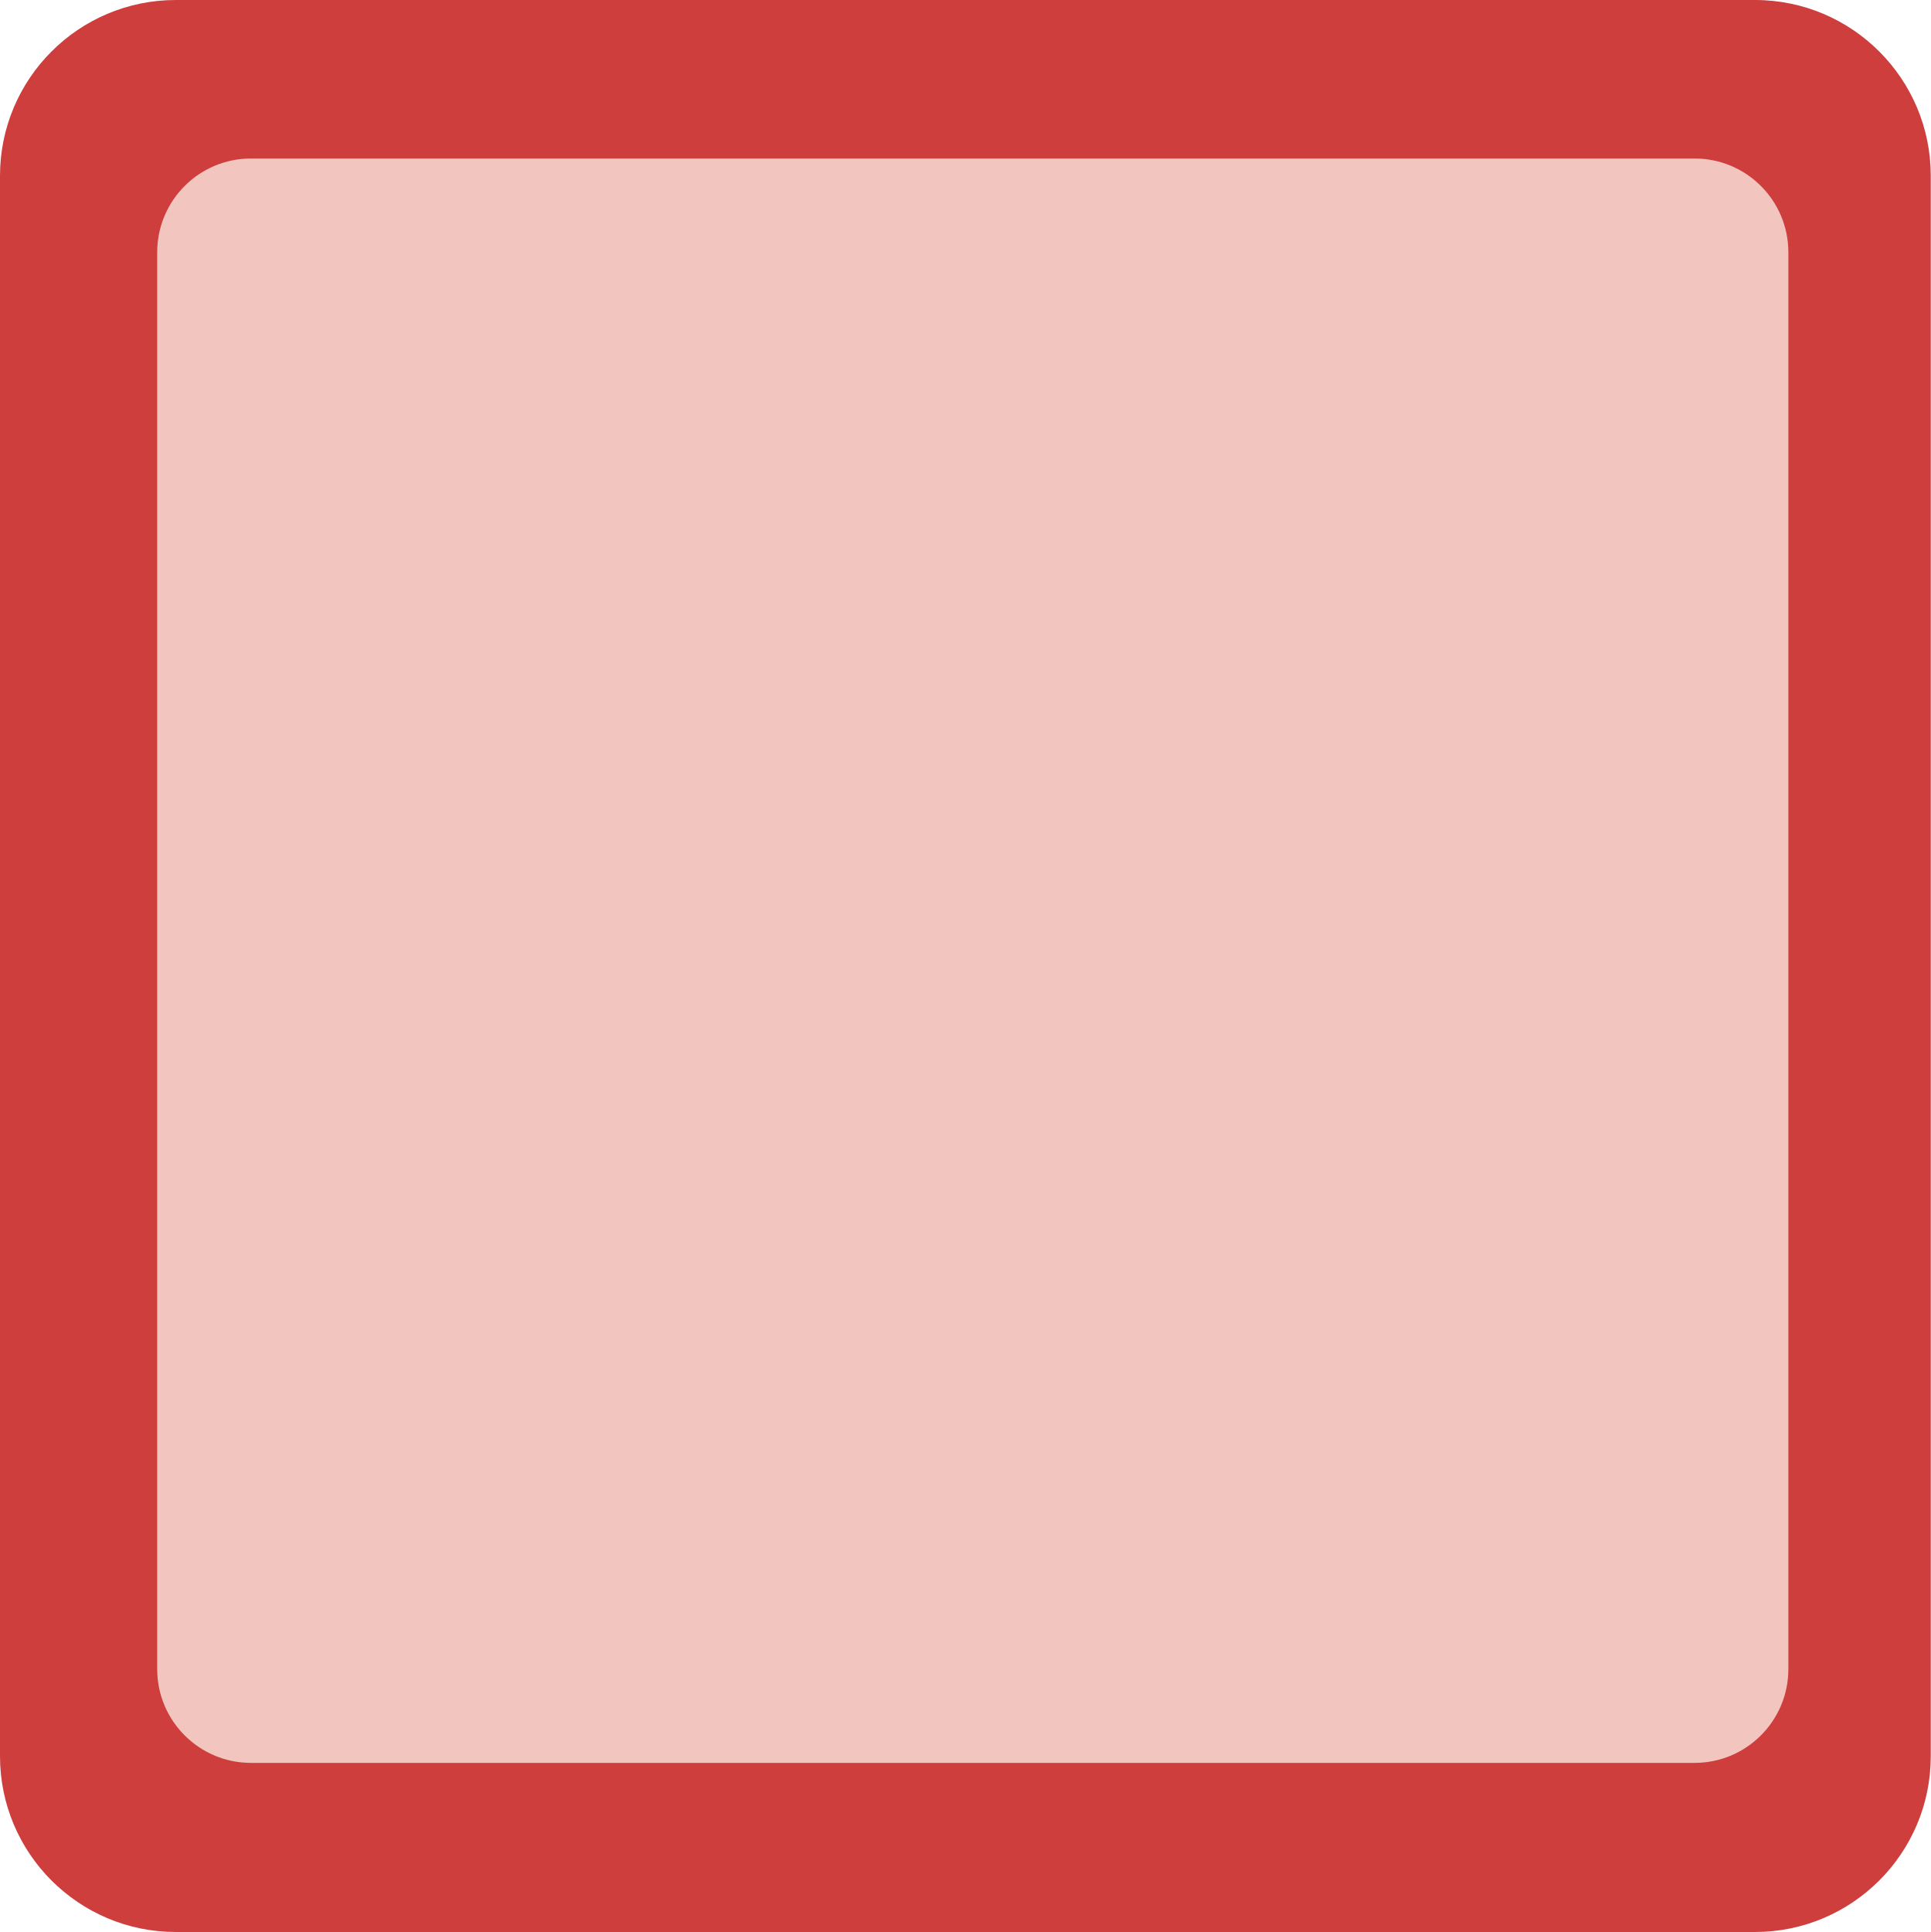
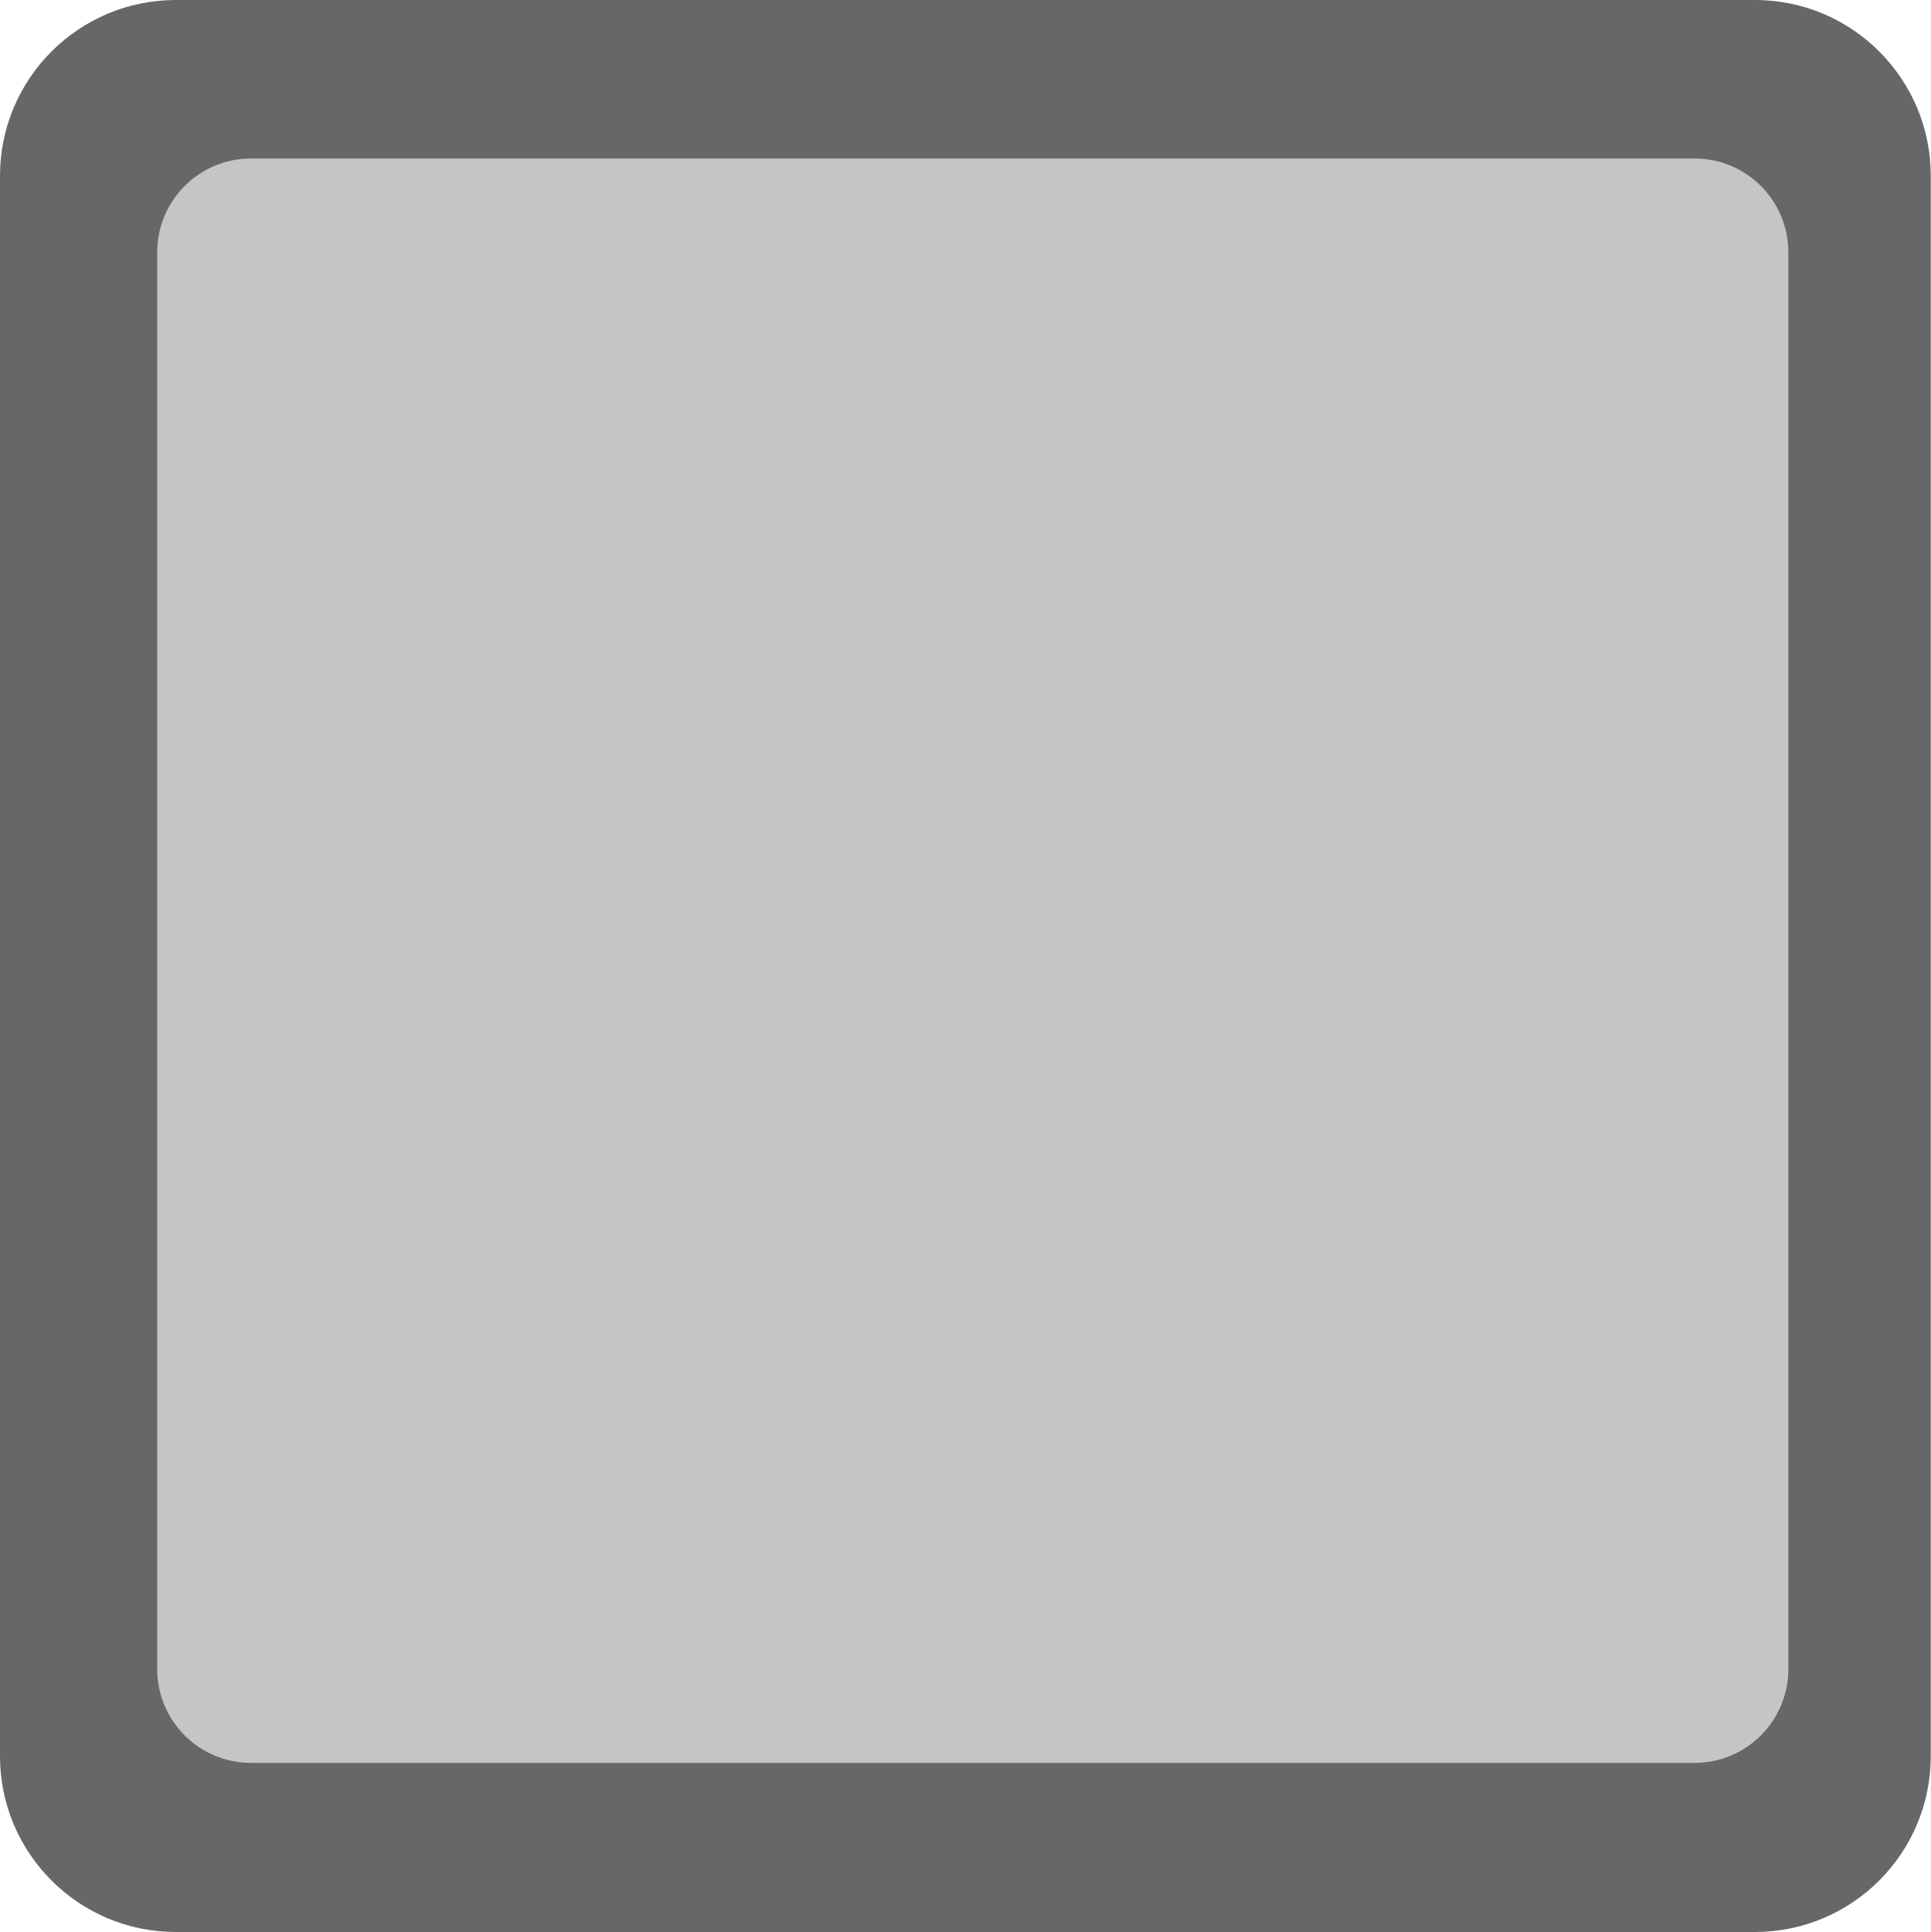
<svg xmlns="http://www.w3.org/2000/svg" width="34.587" height="34.605" viewBox="27.5 28 34.587 34.605">
-   <path d="M60.044 57.803a2 2 0 0 1-2 2h-26.25a2 2 0 0 1-2-2v-26.5a2 2 0 0 1 2-2h26.25a2 2 0 0 1 2 2z" fill="#f2c6be" />
-   <path d="M58.94 28H30.648a3.15 3.15 0 0 0-3.148 3.148v28.309a3.15 3.15 0 0 0 3.148 3.148h28.291a3.15 3.15 0 0 0 3.148-3.148V31.149A3.15 3.15 0 0 0 58.94 28zm.596 29.895a1.68 1.68 0 0 1-1.676 1.681H31.996a1.68 1.68 0 0 1-1.68-1.681V32.519a1.68 1.68 0 0 1 1.68-1.68H57.86a1.68 1.68 0 0 1 1.676 1.68z" fill="#cd3e3d" />
+   <path d="M60.044 57.803a2 2 0 0 1-2 2h-26.25a2 2 0 0 1-2-2v-26.5a2 2 0 0 1 2-2h26.25a2 2 0 0 1 2 2z" fill="#c6c5c5" />
+   <path d="M58.94 28H30.648a3.15 3.15 0 0 0-3.148 3.148v28.309a3.15 3.15 0 0 0 3.148 3.148h28.291a3.15 3.15 0 0 0 3.148-3.148V31.149A3.15 3.15 0 0 0 58.94 28zm.596 29.895a1.68 1.68 0 0 1-1.676 1.681H31.996a1.68 1.68 0 0 1-1.68-1.681V32.519a1.68 1.68 0 0 1 1.68-1.68H57.86a1.68 1.68 0 0 1 1.676 1.68z" fill="#676767" />
</svg>
